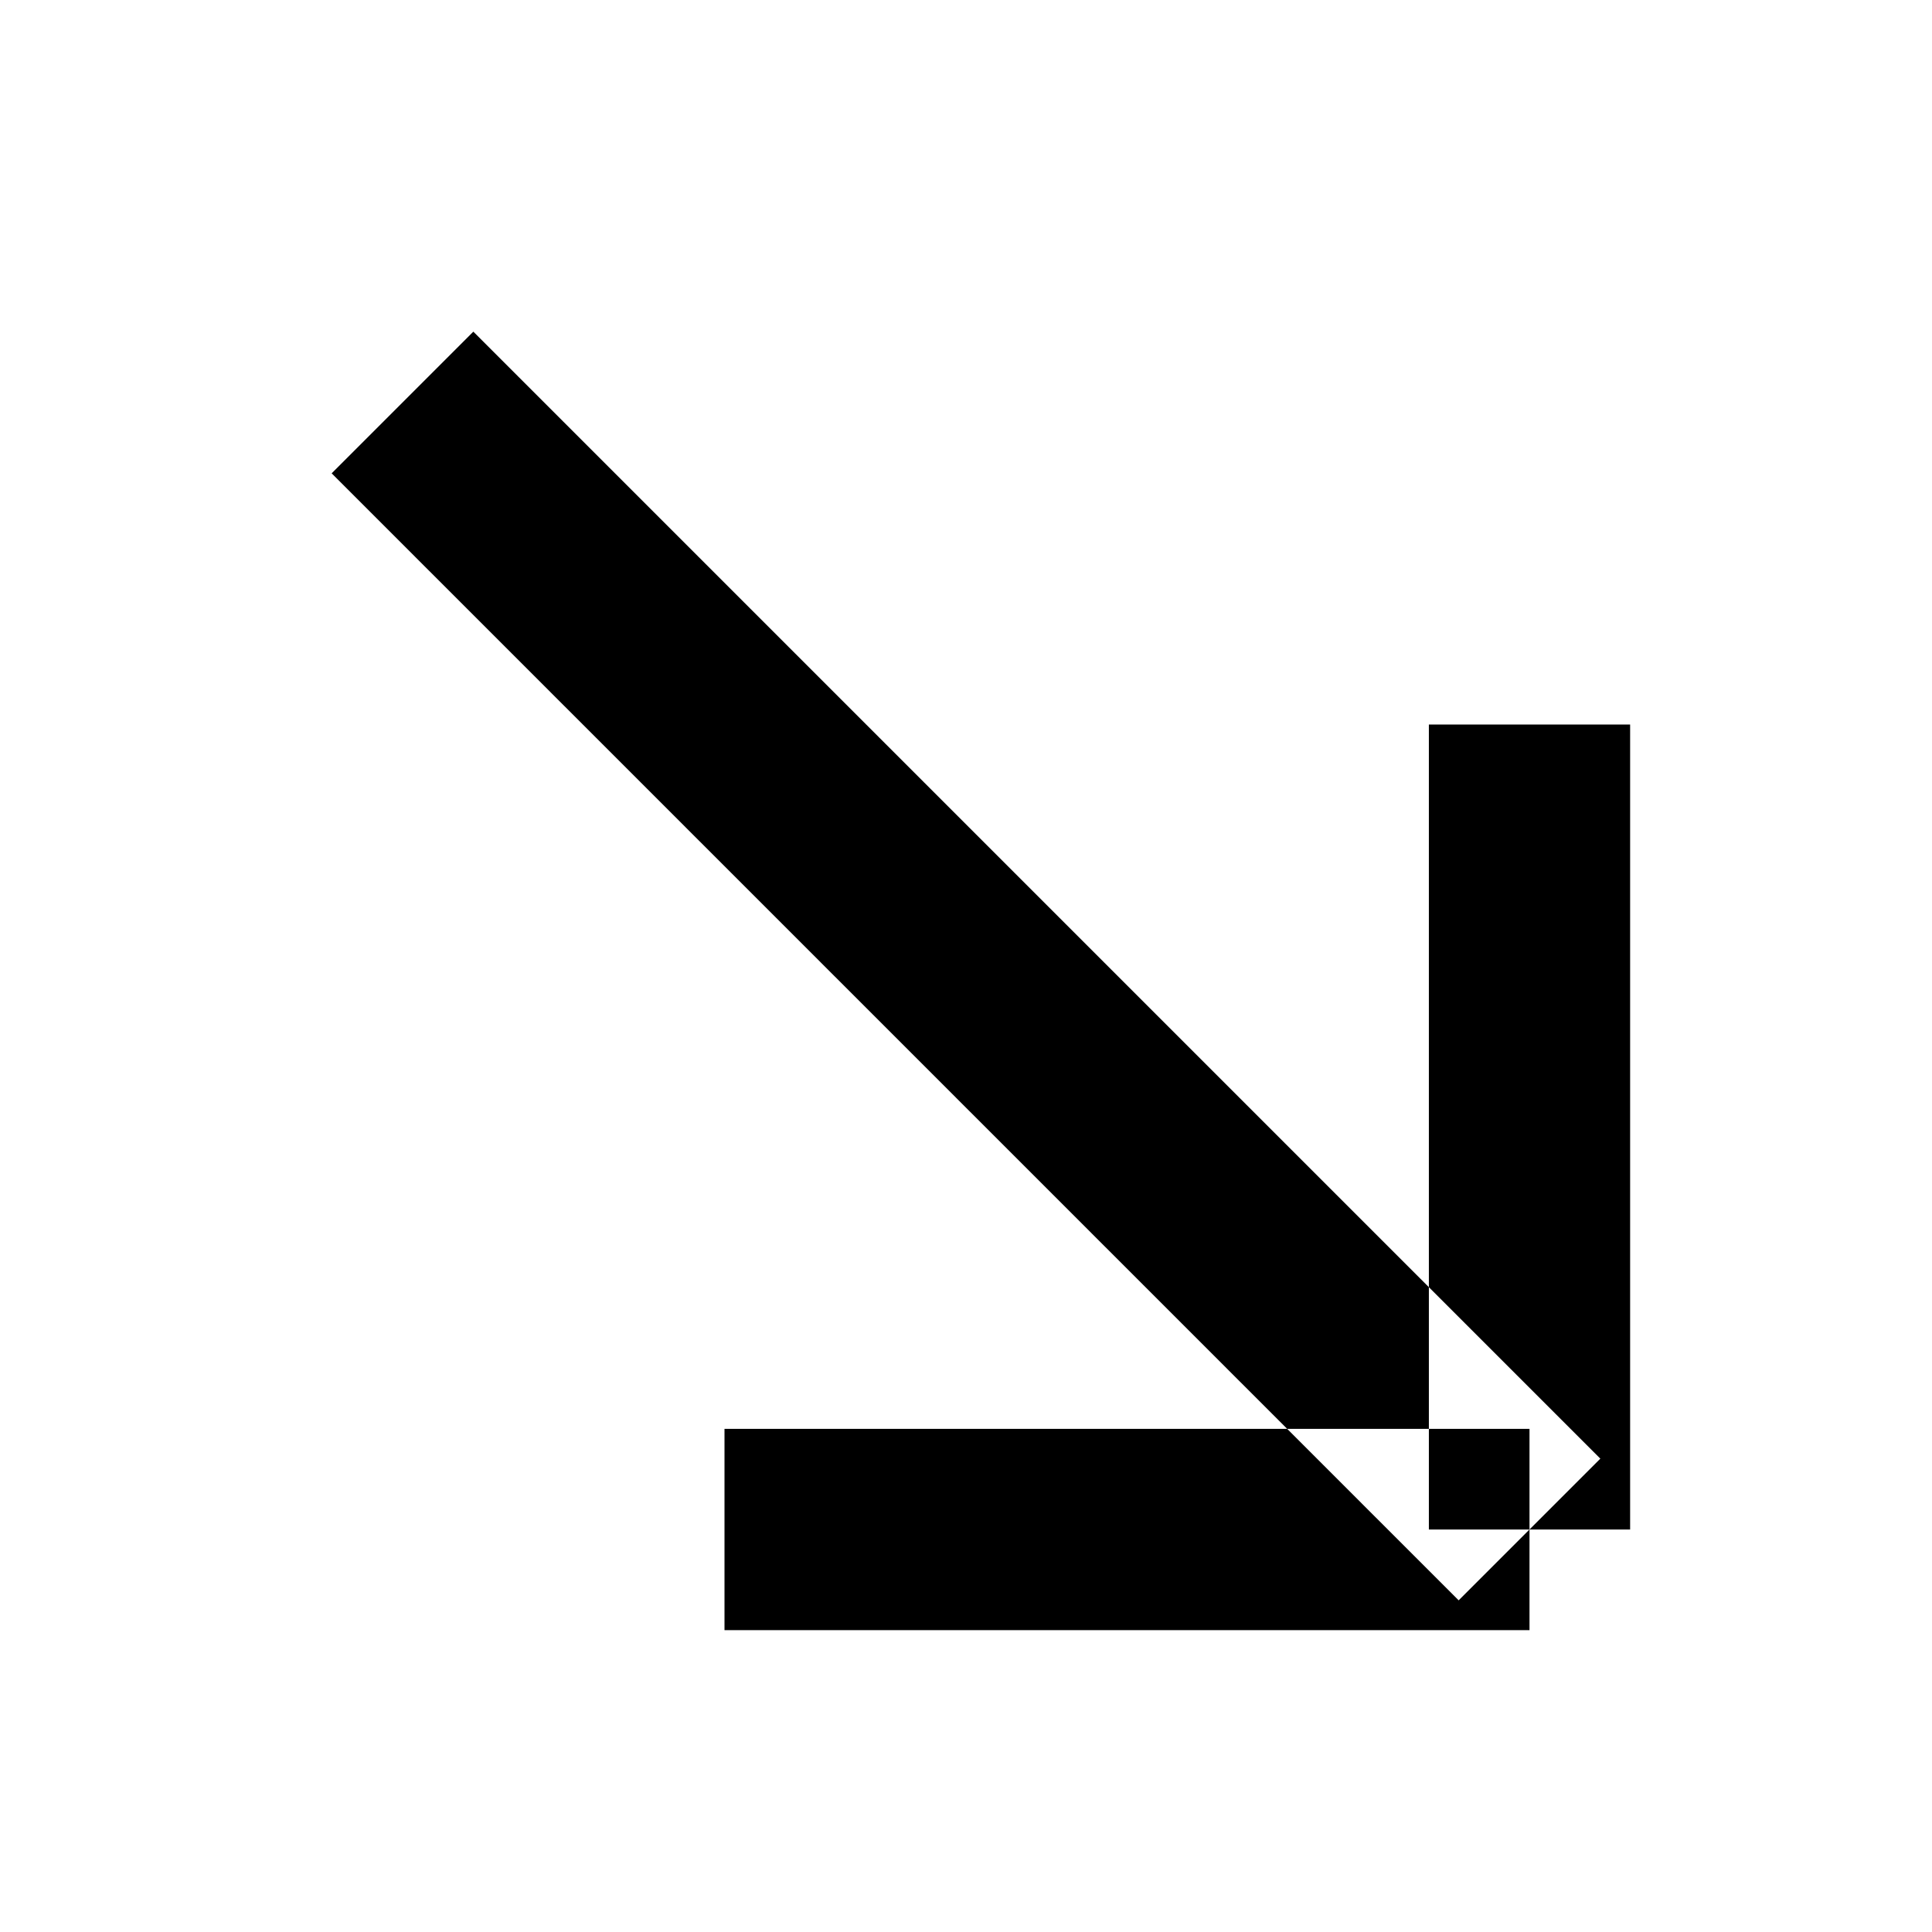
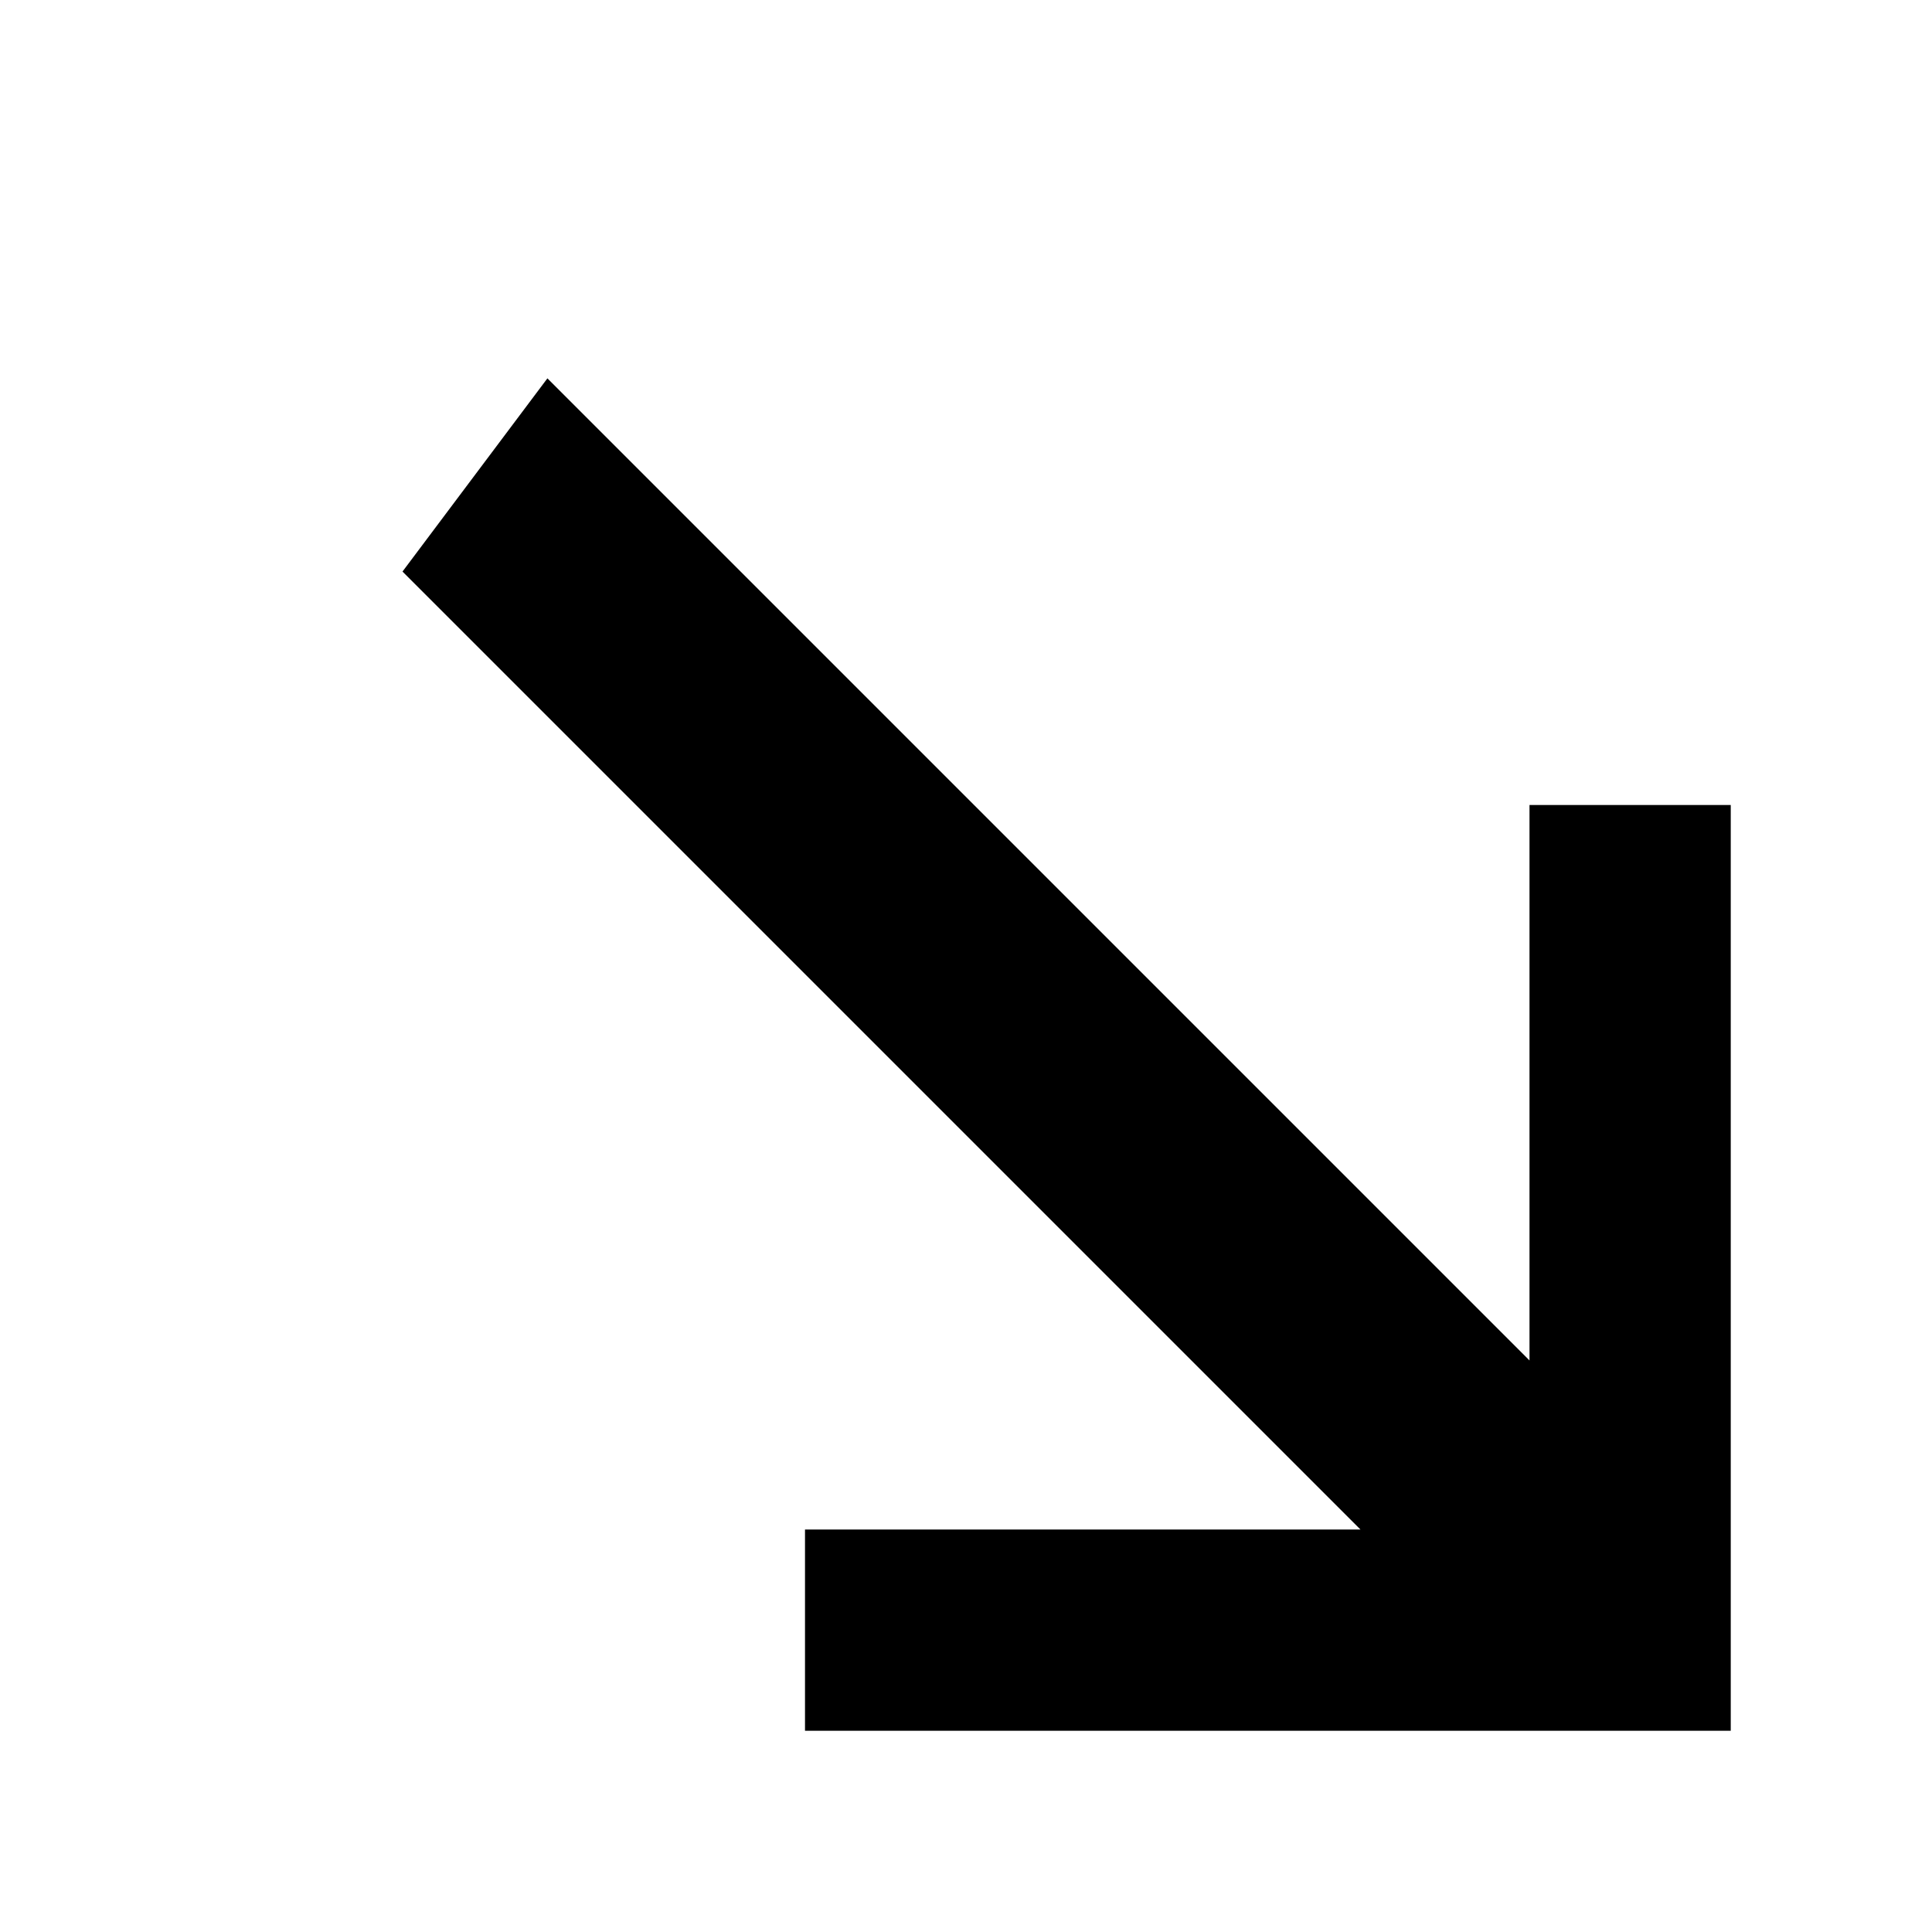
<svg xmlns="http://www.w3.org/2000/svg" width="24" height="24" viewBox="0 0 24 24" fill="currentColor" stroke="none" stroke-width="2.24" stroke-linecap="round" stroke-linejoin="round" fill-rule="evenodd" clip-rule="evenodd" aria-hidden="true">
-   <path d="M4.12 5.88 L4.68 6.44 L5.24 7 L5.8 7.56 L6.36 8.12 L6.92 8.68 L7.48 9.24 L8.04 9.8 L8.6 10.36 L9.16 10.92 L9.72 11.48 L10.28 12.04 L10.84 12.6 L11.4 13.16 L11.96 13.72 L12.52 14.28 L13.08 14.84 L13.64 15.4 L14.2 15.96 L14.76 16.52 L15.32 17.08 L15.88 17.64 L16.44 18.2 L17 18.76 L17.56 19.32 L18.12 19.88 L19.88 18.12 L19.32 17.56 L18.76 17 L18.2 16.44 L17.64 15.88 L17.08 15.32 L16.52 14.76 L15.96 14.2 L15.4 13.64 L14.84 13.08 L14.28 12.52 L13.72 11.96 L13.16 11.4 L12.6 10.84 L12.04 10.28 L11.48 9.72 L10.92 9.16 L10.36 8.6 L9.8 8.04 L9.24 7.48 L8.68 6.92 L8.12 6.36 L7.56 5.8 L7 5.24 L6.44 4.68 L5.88 4.12 z M17.75 9 L17.75 9.77 L17.75 10.54 L17.75 11.31 L17.75 12.08 L17.75 12.85 L17.75 13.62 L17.75 14.38 L17.75 15.15 L17.75 15.92 L17.75 16.69 L17.75 17.46 L17.75 18.23 L17.75 19 L20.25 19 L20.25 18.23 L20.25 17.46 L20.25 16.69 L20.25 15.92 L20.25 15.15 L20.25 14.38 L20.25 13.62 L20.25 12.85 L20.25 12.08 L20.25 11.31 L20.25 10.54 L20.25 9.77 L20.25 9 z M19 17.75 L18.23 17.75 L17.46 17.75 L16.69 17.75 L15.92 17.75 L15.15 17.75 L14.38 17.75 L13.62 17.75 L12.85 17.75 L12.08 17.75 L11.31 17.75 L10.54 17.75 L9.77 17.75 L9 17.75 L9 20.25 L9.77 20.25 L10.54 20.25 L11.31 20.25 L12.08 20.25 L12.85 20.25 L13.62 20.25 L14.38 20.25 L15.15 20.25 L15.92 20.25 L16.69 20.25 L17.46 20.25 L18.23 20.25 L19 20.25 z" />
+   <path d="M5 7.1 16.9 19H10v2.5h11.5V10H19v6.9L6.8 4.7z" />
</svg>
